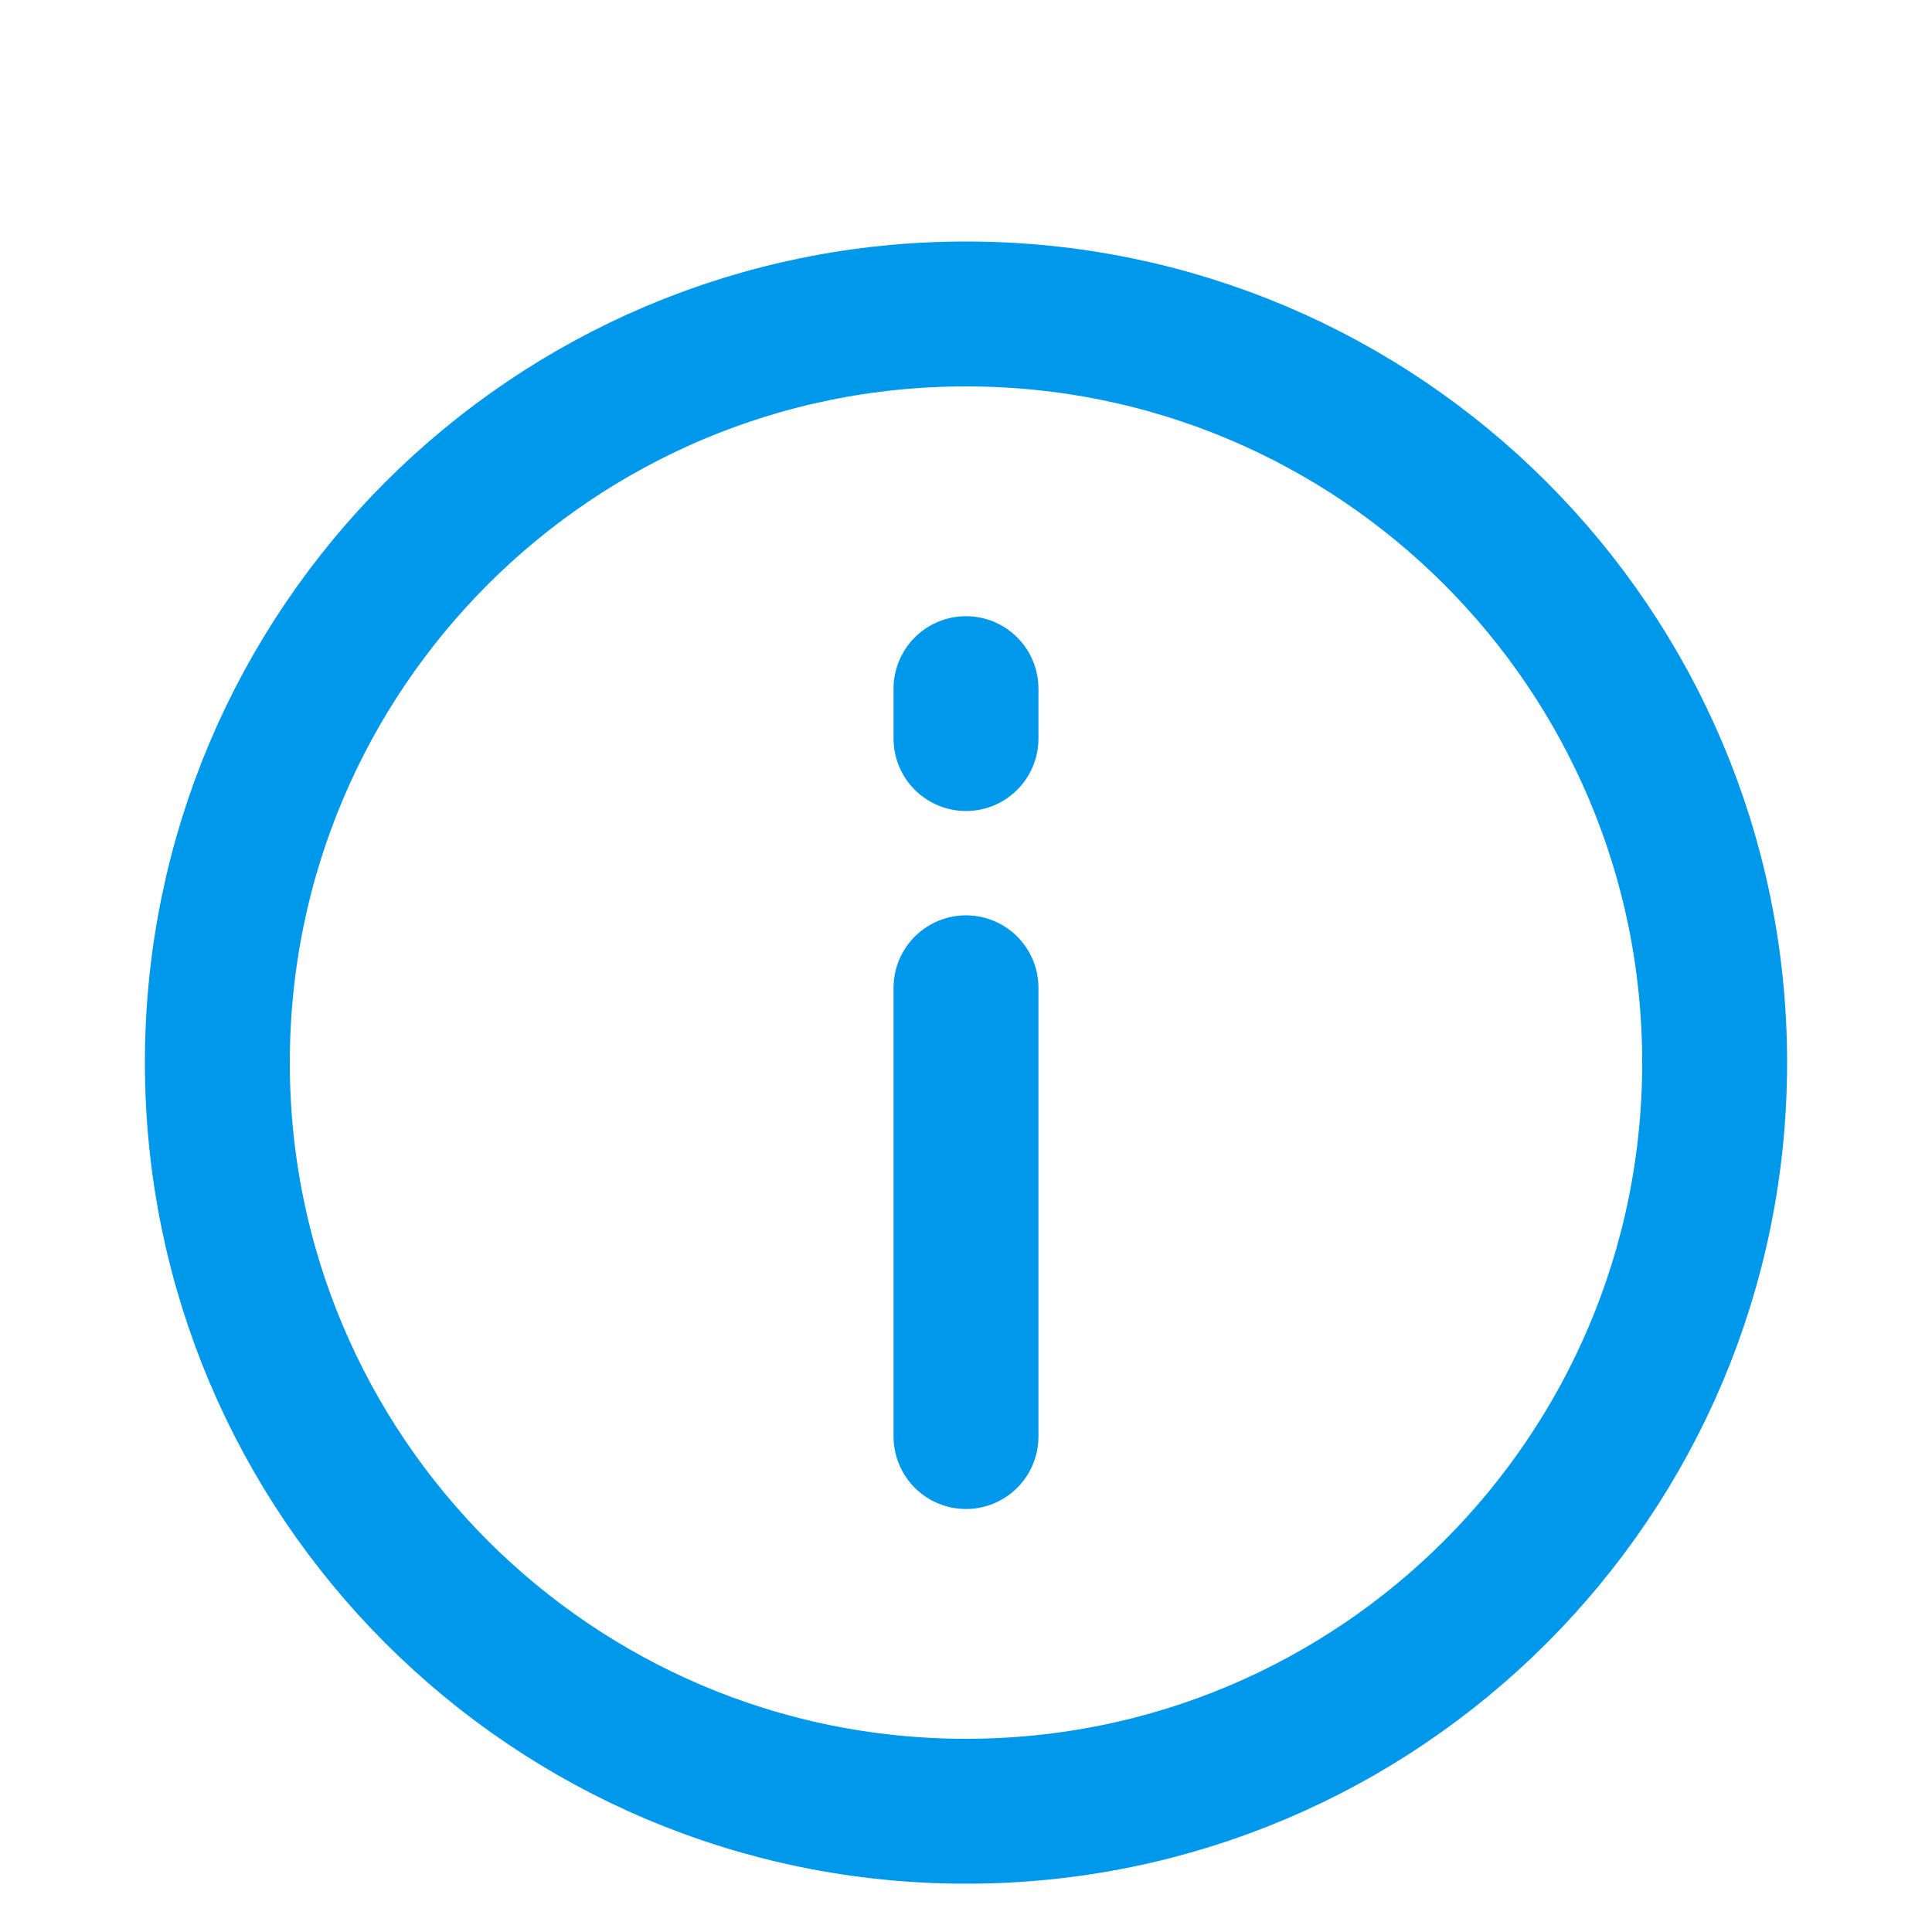
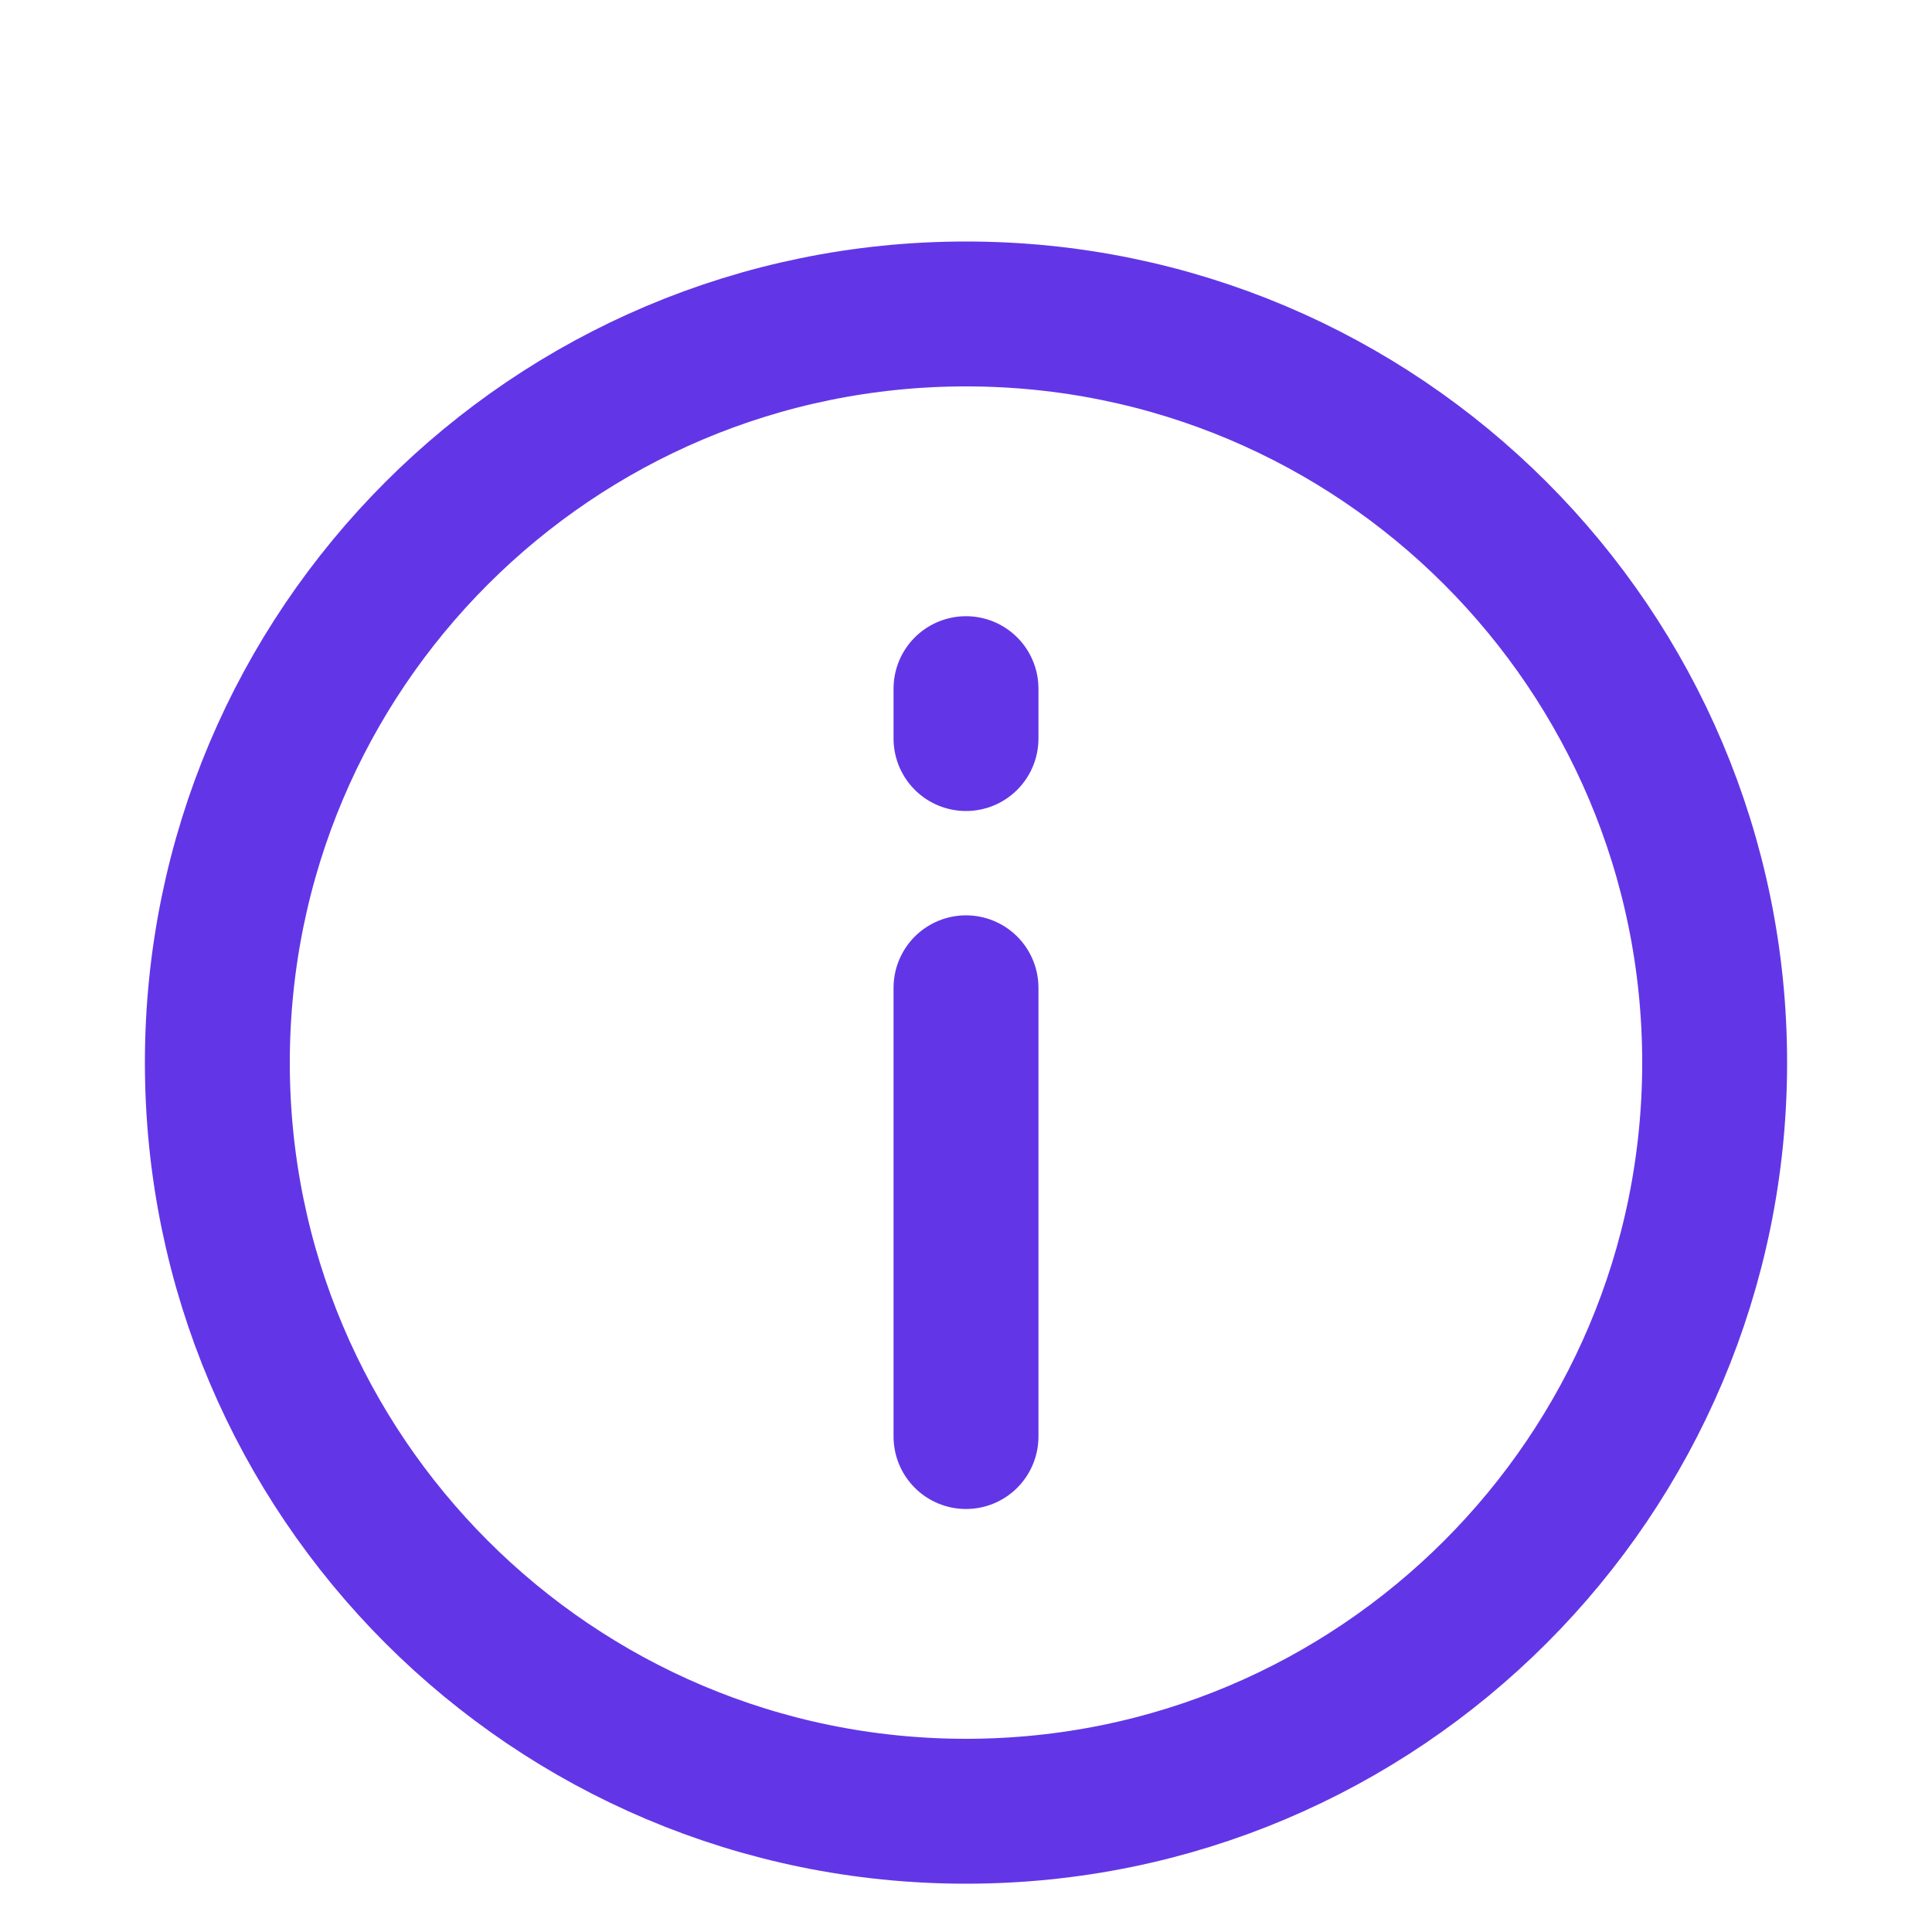
<svg xmlns="http://www.w3.org/2000/svg" width="18" height="18" viewBox="0 0 18 18" fill="none">
-   <circle cx="9" cy="9.9" r="6.975" stroke="#0098EA" stroke-width="1.35" />
-   <path d="M9 9.203V13.384" stroke="#0098EA" stroke-width="1.35" stroke-linecap="round" />
-   <path d="M9 6.416V6.881" stroke="#0098EA" stroke-width="1.35" stroke-linecap="round" />
+   <circle cx="9" cy="9.9" r="6.975" stroke="#6236E7" stroke-width="1.35" />
+   <path d="M9 9.203V13.384" stroke="#6236E7" stroke-width="1.35" stroke-linecap="round" />
+   <path d="M9 6.416V6.881" stroke="#6236E7" stroke-width="1.35" stroke-linecap="round" />
</svg>
